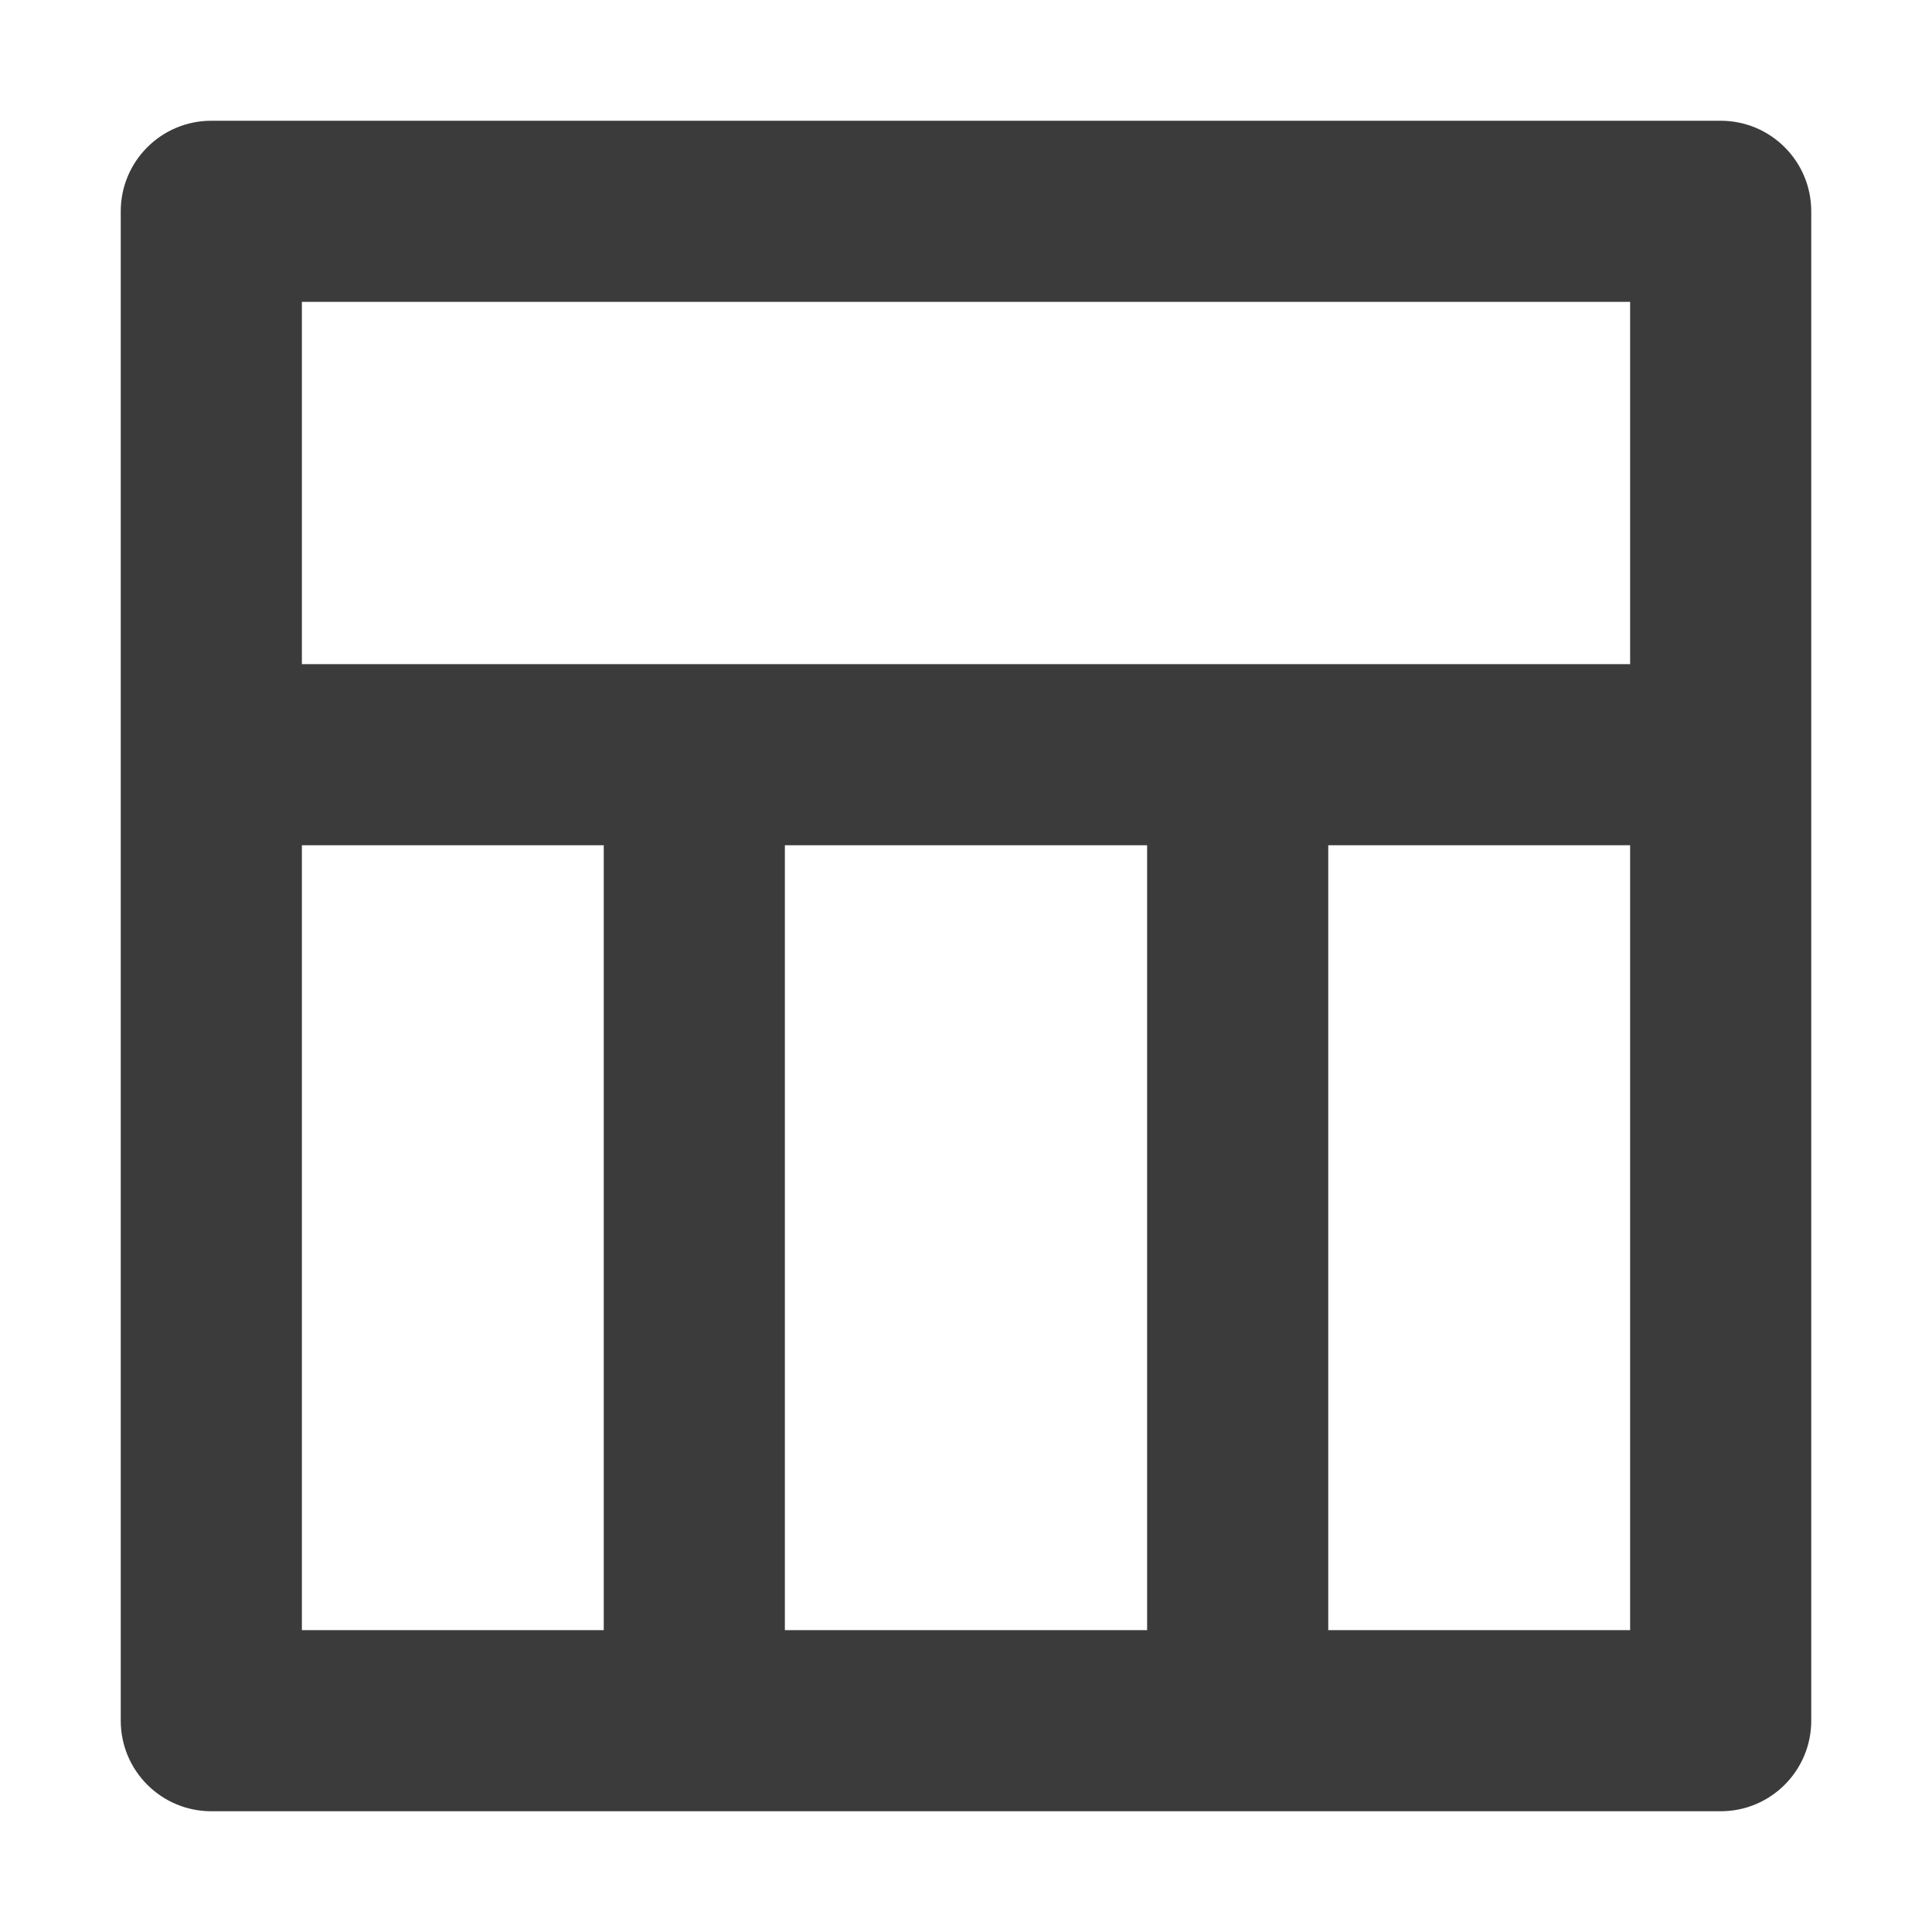
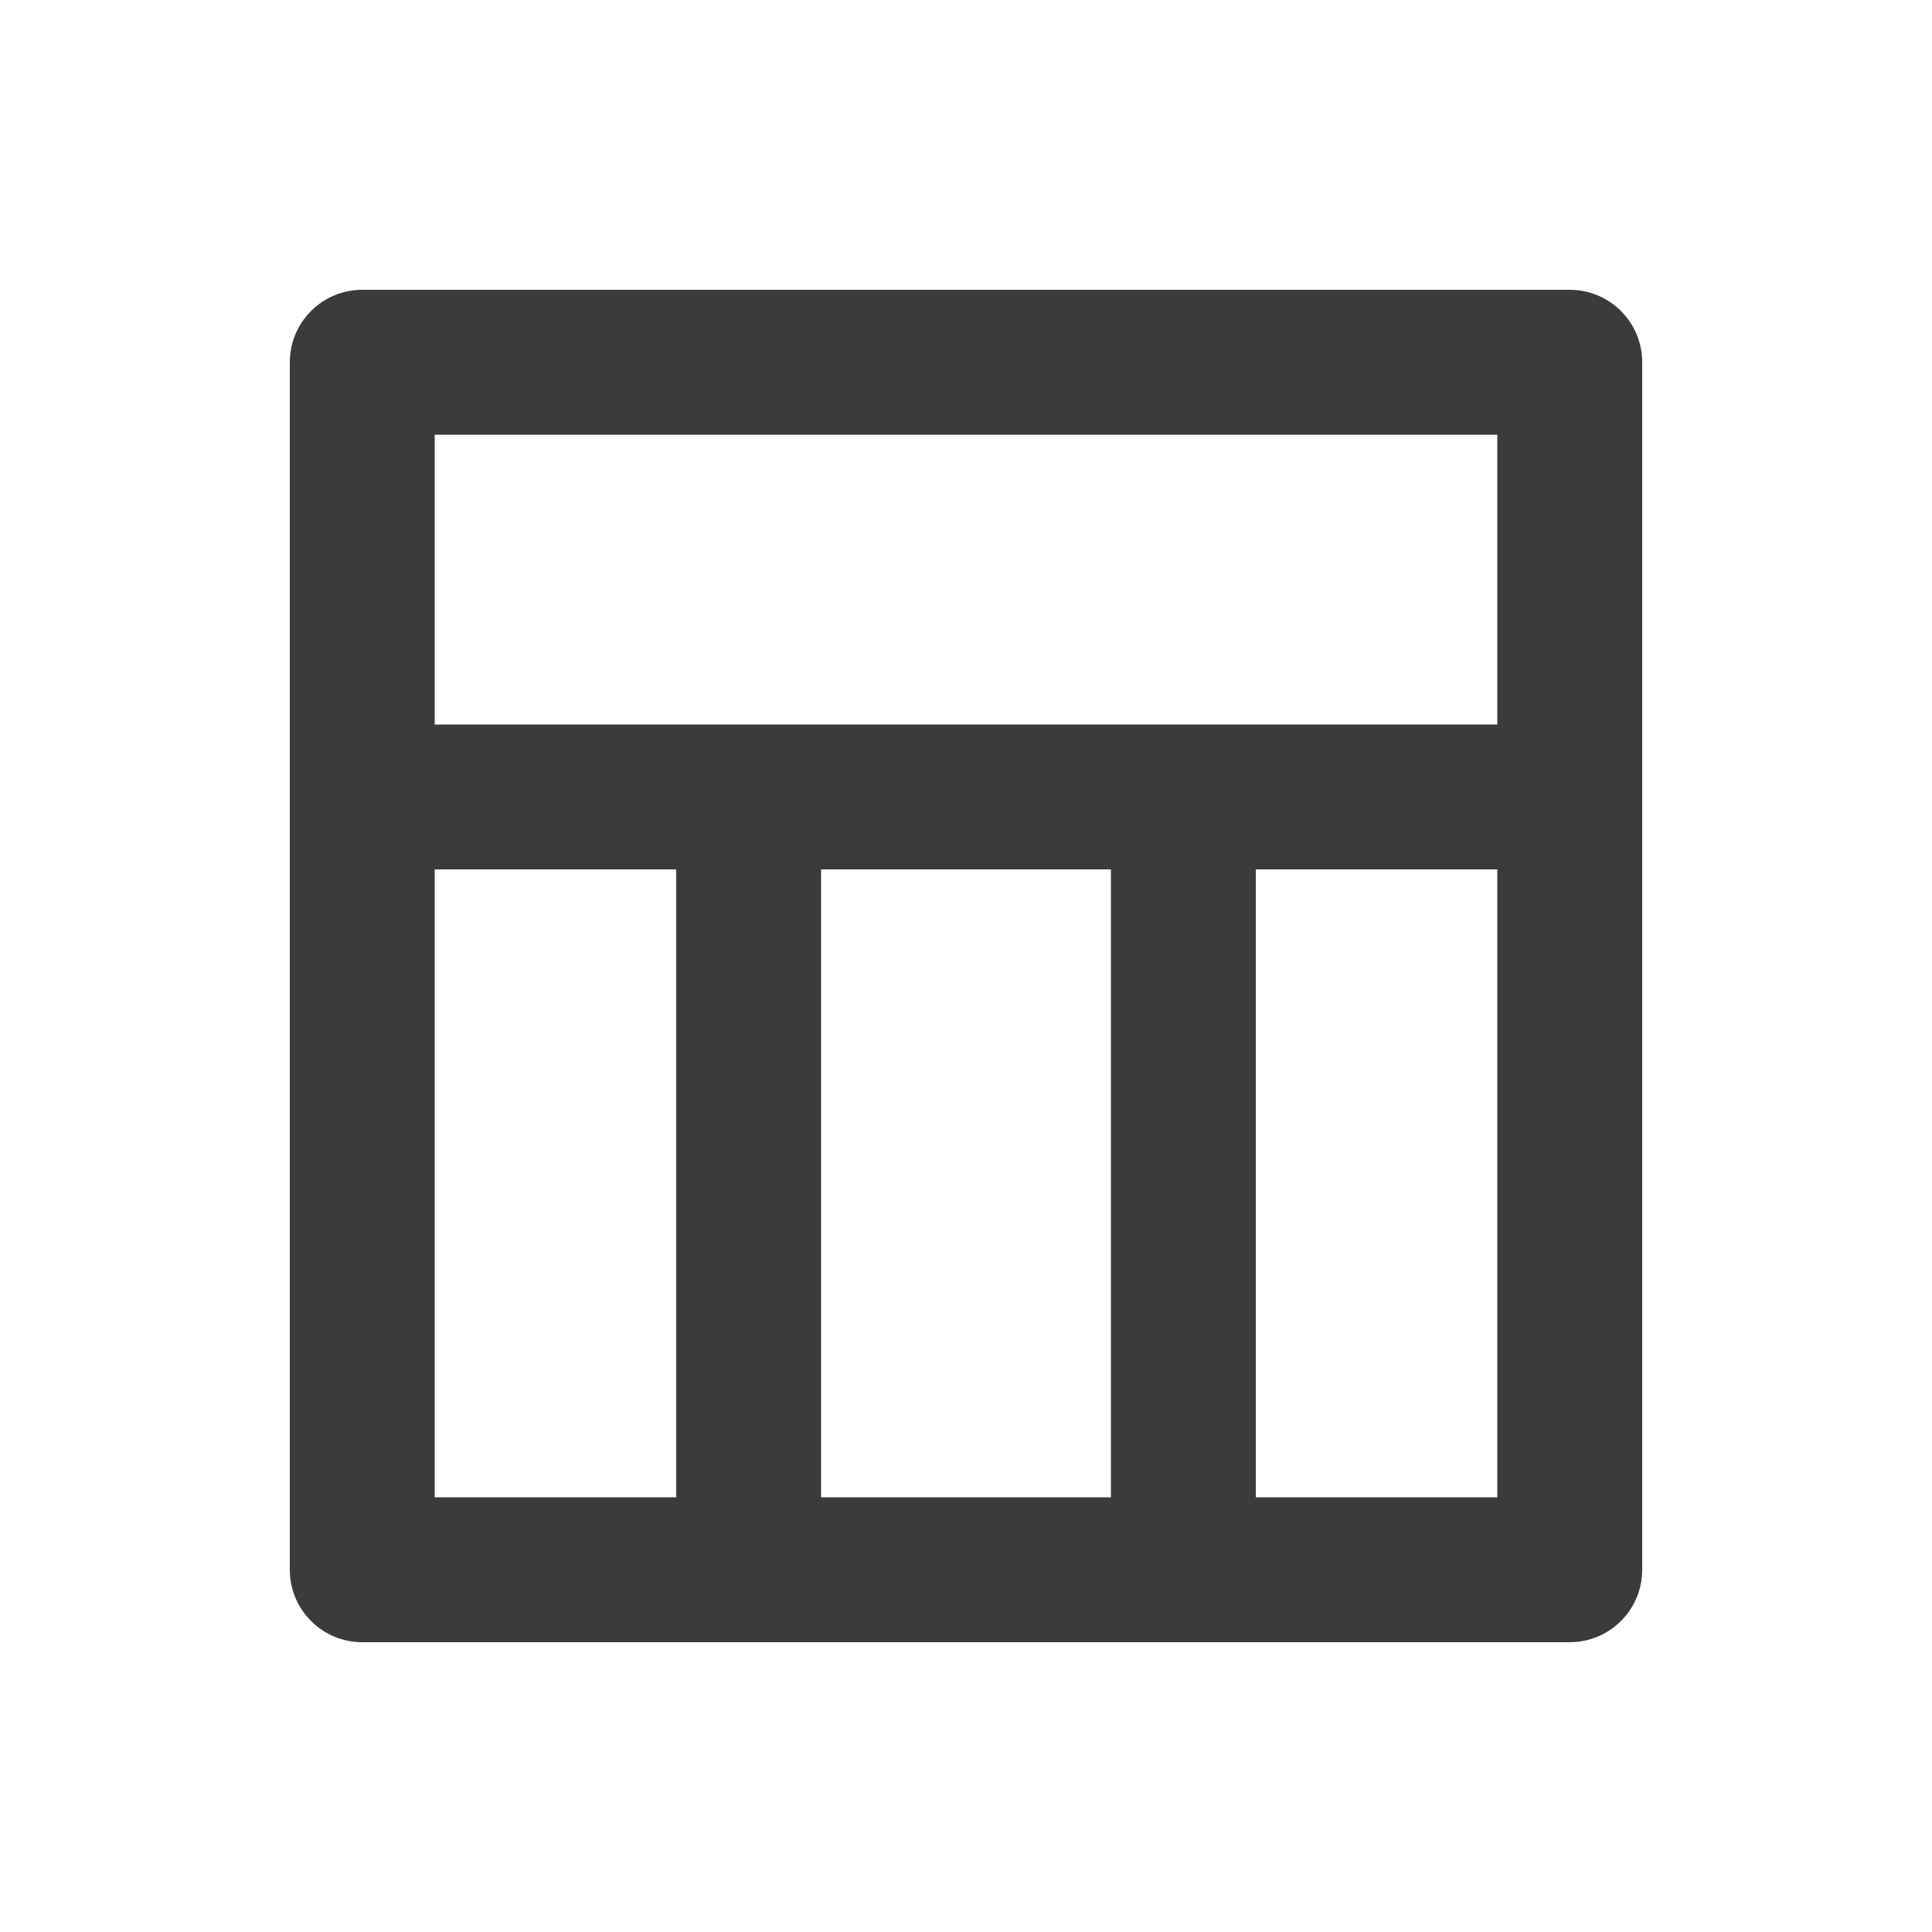
- <svg xmlns="http://www.w3.org/2000/svg" width="1em" height="1em" fill="none" viewBox="0 0 16 16" aria-hidden="true" focusable="false" class="">
+ <svg xmlns="http://www.w3.org/2000/svg" width="1em" height="1em" fill="none" viewBox="-2 -2 20 20" aria-hidden="true" focusable="false" class="">
  <path fill="#3b3b3b" fill-rule="evenodd" d="M1 1.75A.75.75 0 0 1 1.75 1h12.5a.75.75 0 0 1 .75.75v12.5a.75.75 0 0 1-.75.75H1.75a.75.75 0 0 1-.75-.75zm1.5.75v3h11v-3zm0 11V7H5v6.5zm4 0h3V7h-3zM11 7v6.5h2.5V7z" clip-rule="evenodd" />
</svg>
